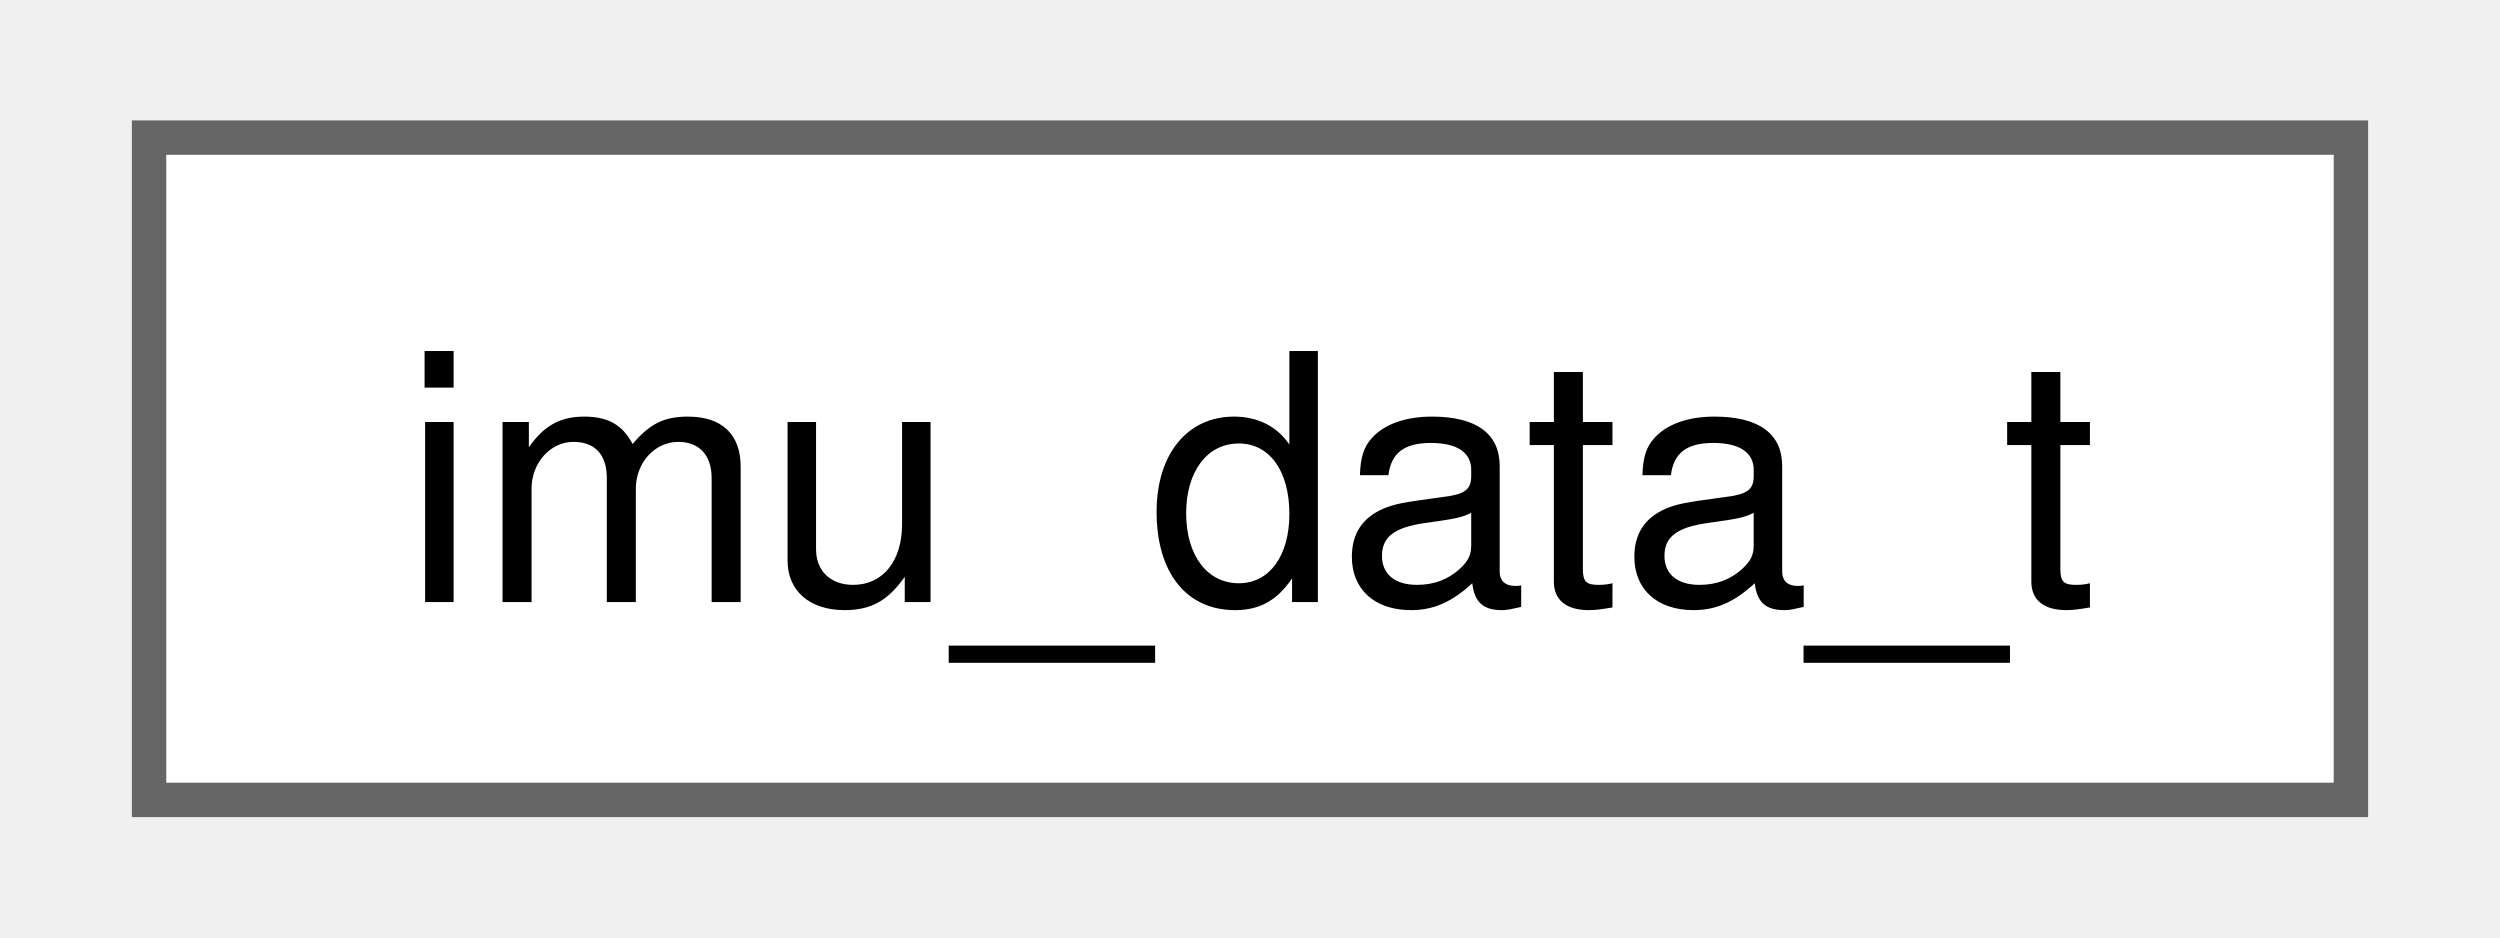
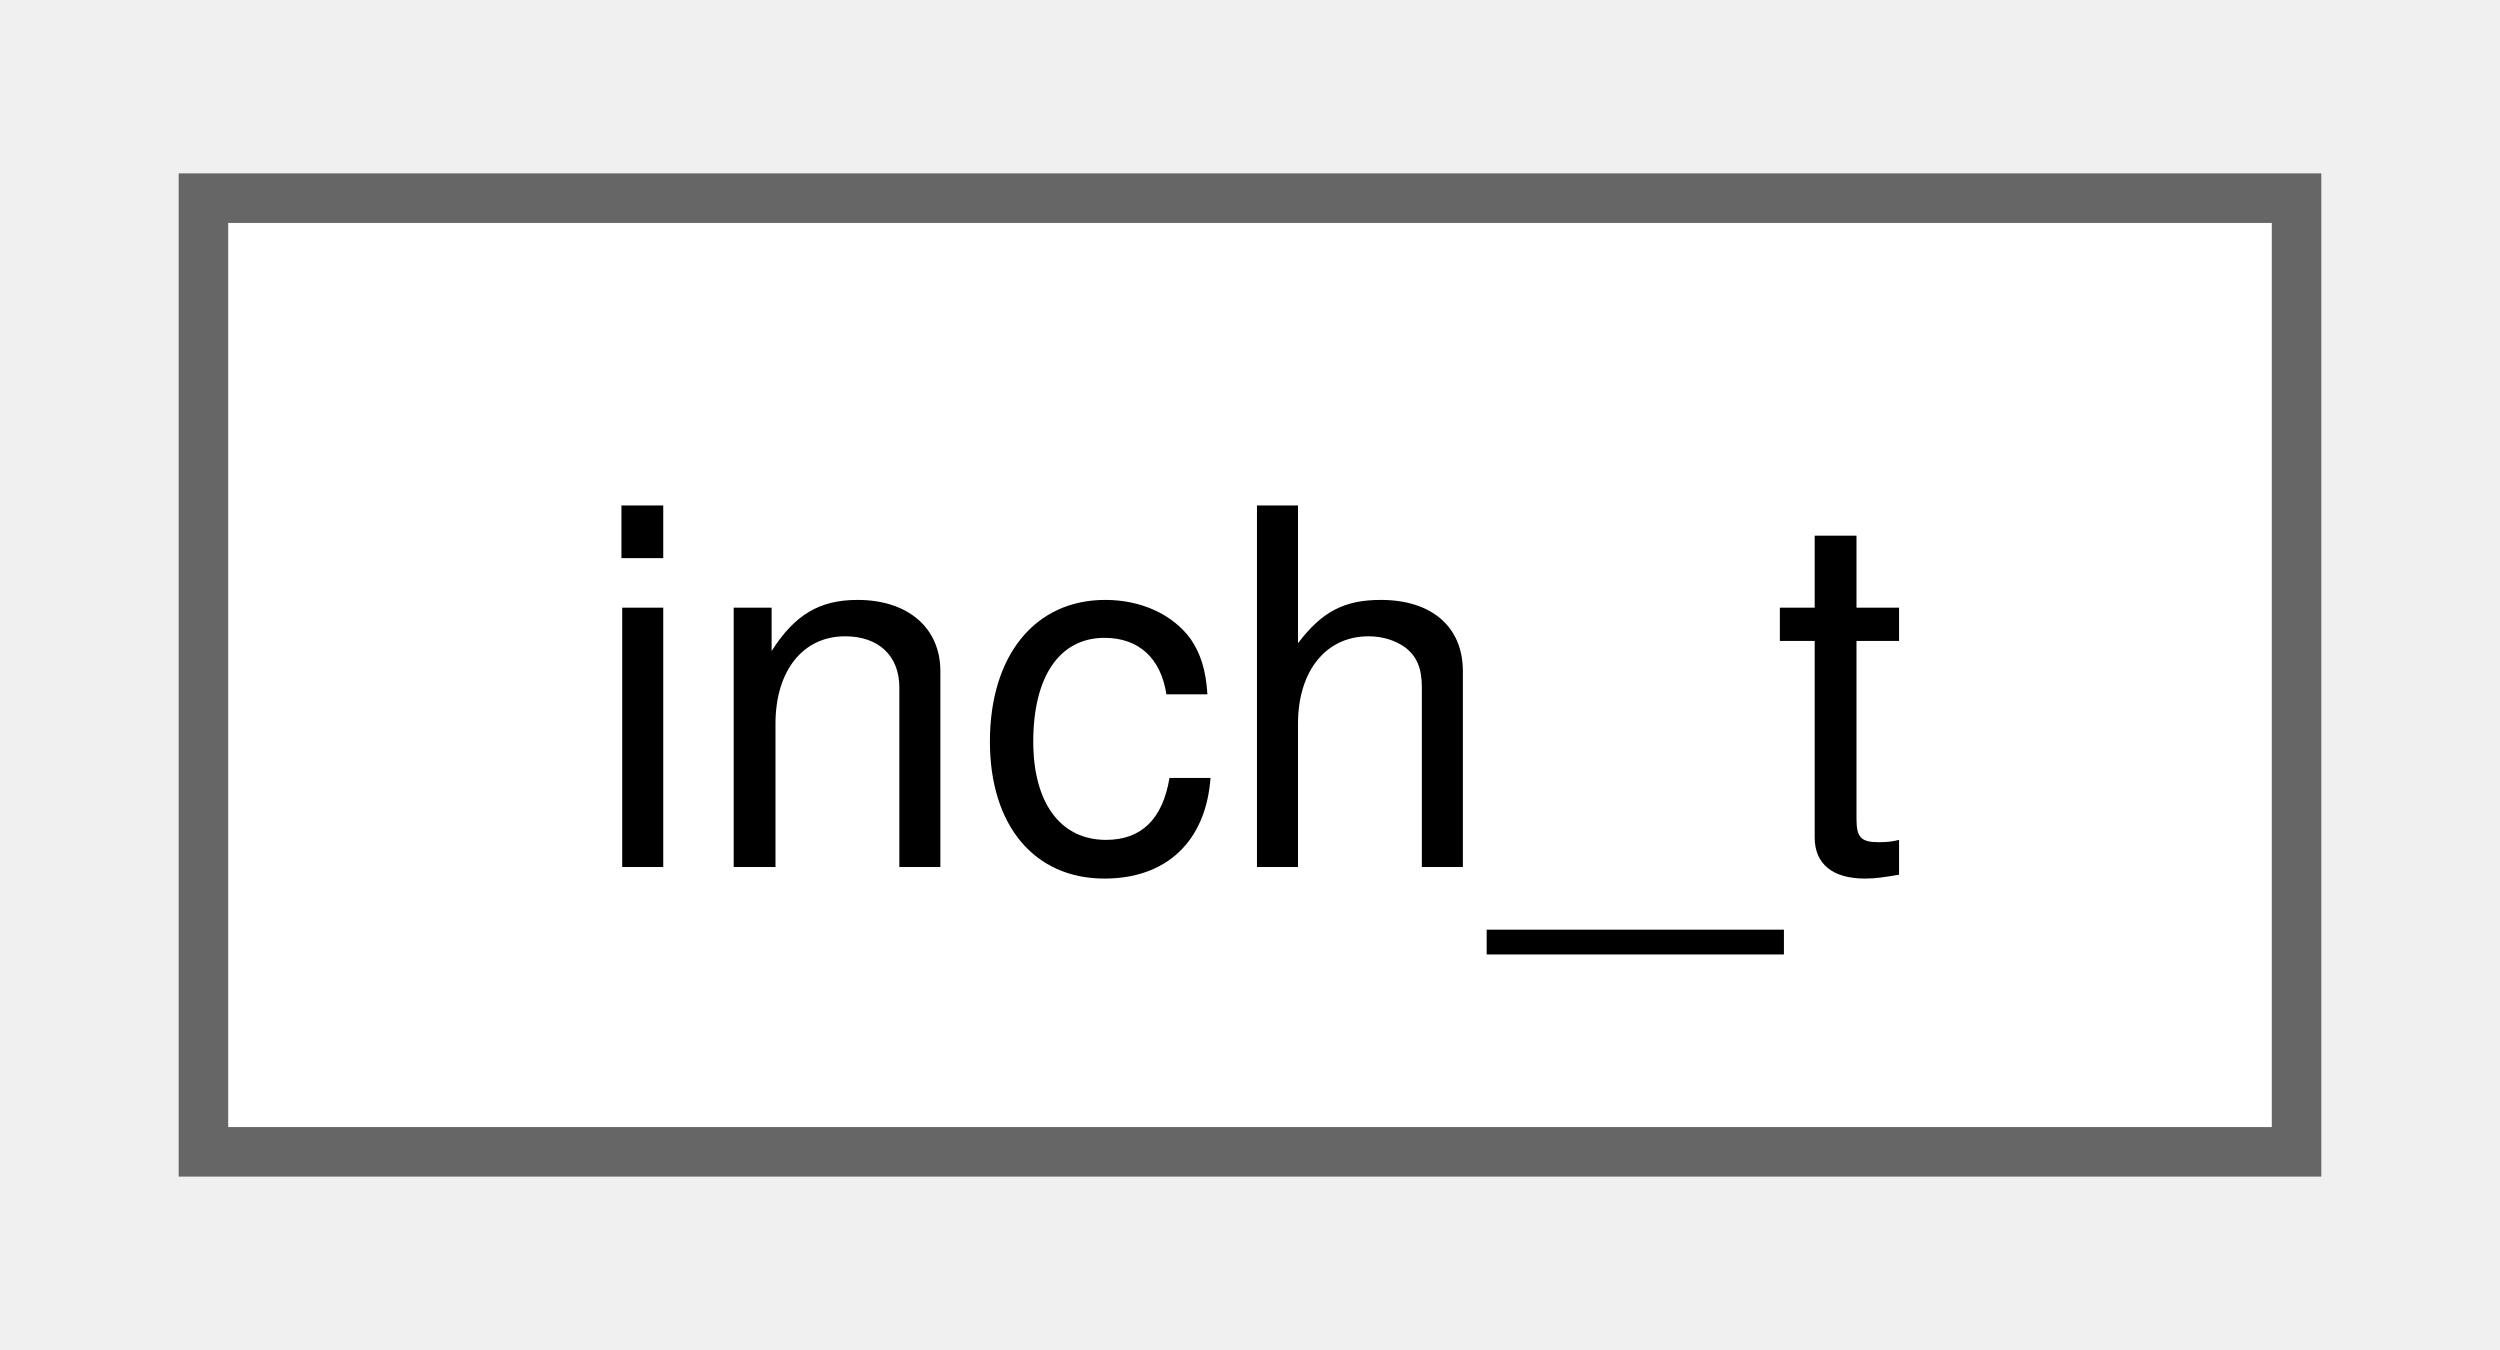
- <svg xmlns="http://www.w3.org/2000/svg" xmlns:xlink="http://www.w3.org/1999/xlink" width="72pt" height="27pt" viewBox="0.00 0.00 72.00 27.25">
+ <svg xmlns="http://www.w3.org/2000/svg" xmlns:xlink="http://www.w3.org/1999/xlink" width="50pt" height="27pt" viewBox="0.00 0.00 50.25 27.25">
  <g id="graph0" class="graph" transform="scale(1 1) rotate(0) translate(4 23.25)">
    <g id="Node000000" class="node">
      <g id="a_Node000000">
-         <a xlink:href="structimu__data__t.html" target="_top" xlink:title=" ">
-           <polygon fill="white" stroke="#666666" points="64,-19.25 0,-19.25 0,0 64,0 64,-19.25" />
-           <text text-anchor="middle" x="32" y="-5.75" font-family="Helvetica,sans-Serif" font-size="10.00">imu_data_t</text>
+         <a xlink:href="structinch__t.html" target="_top" xlink:title=" ">
+           <polygon fill="white" stroke="#666666" points="42.25,-19.25 0,-19.25 0,0 42.25,0 42.25,-19.25" />
+           <text text-anchor="middle" x="21.12" y="-5.75" font-family="Helvetica,sans-Serif" font-size="10.00">inch_t</text>
        </a>
      </g>
    </g>
  </g>
</svg>
